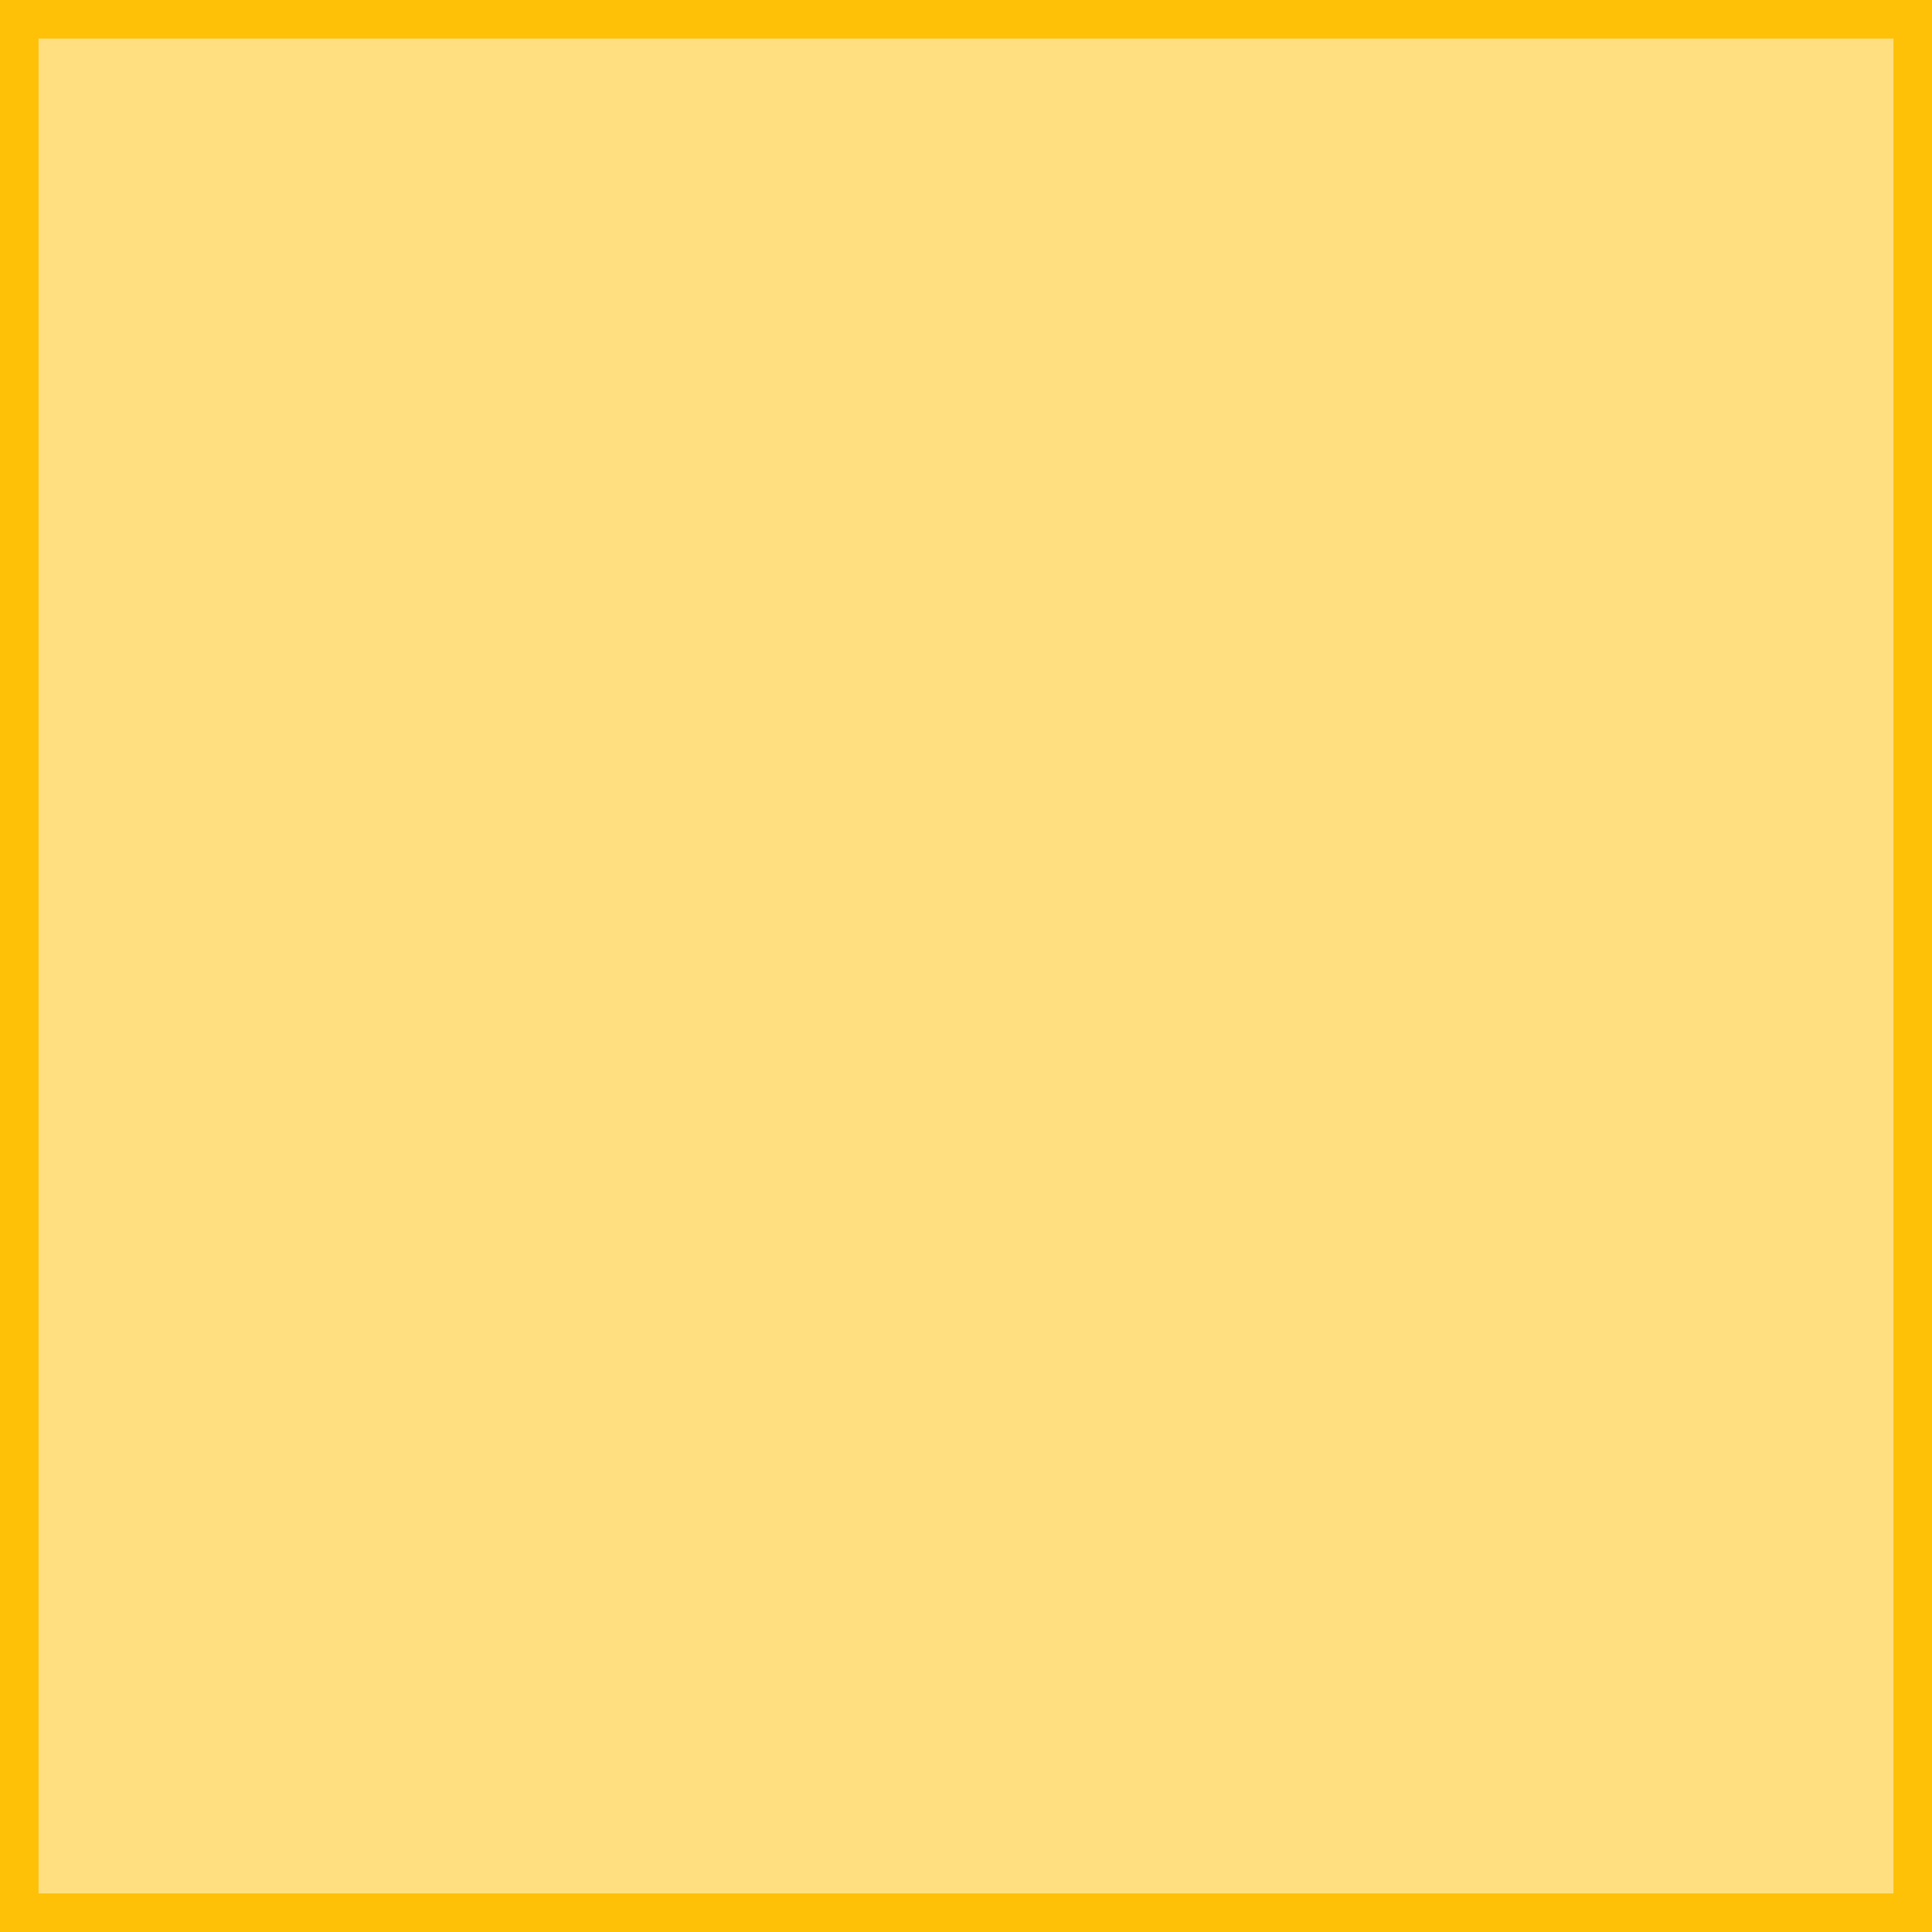
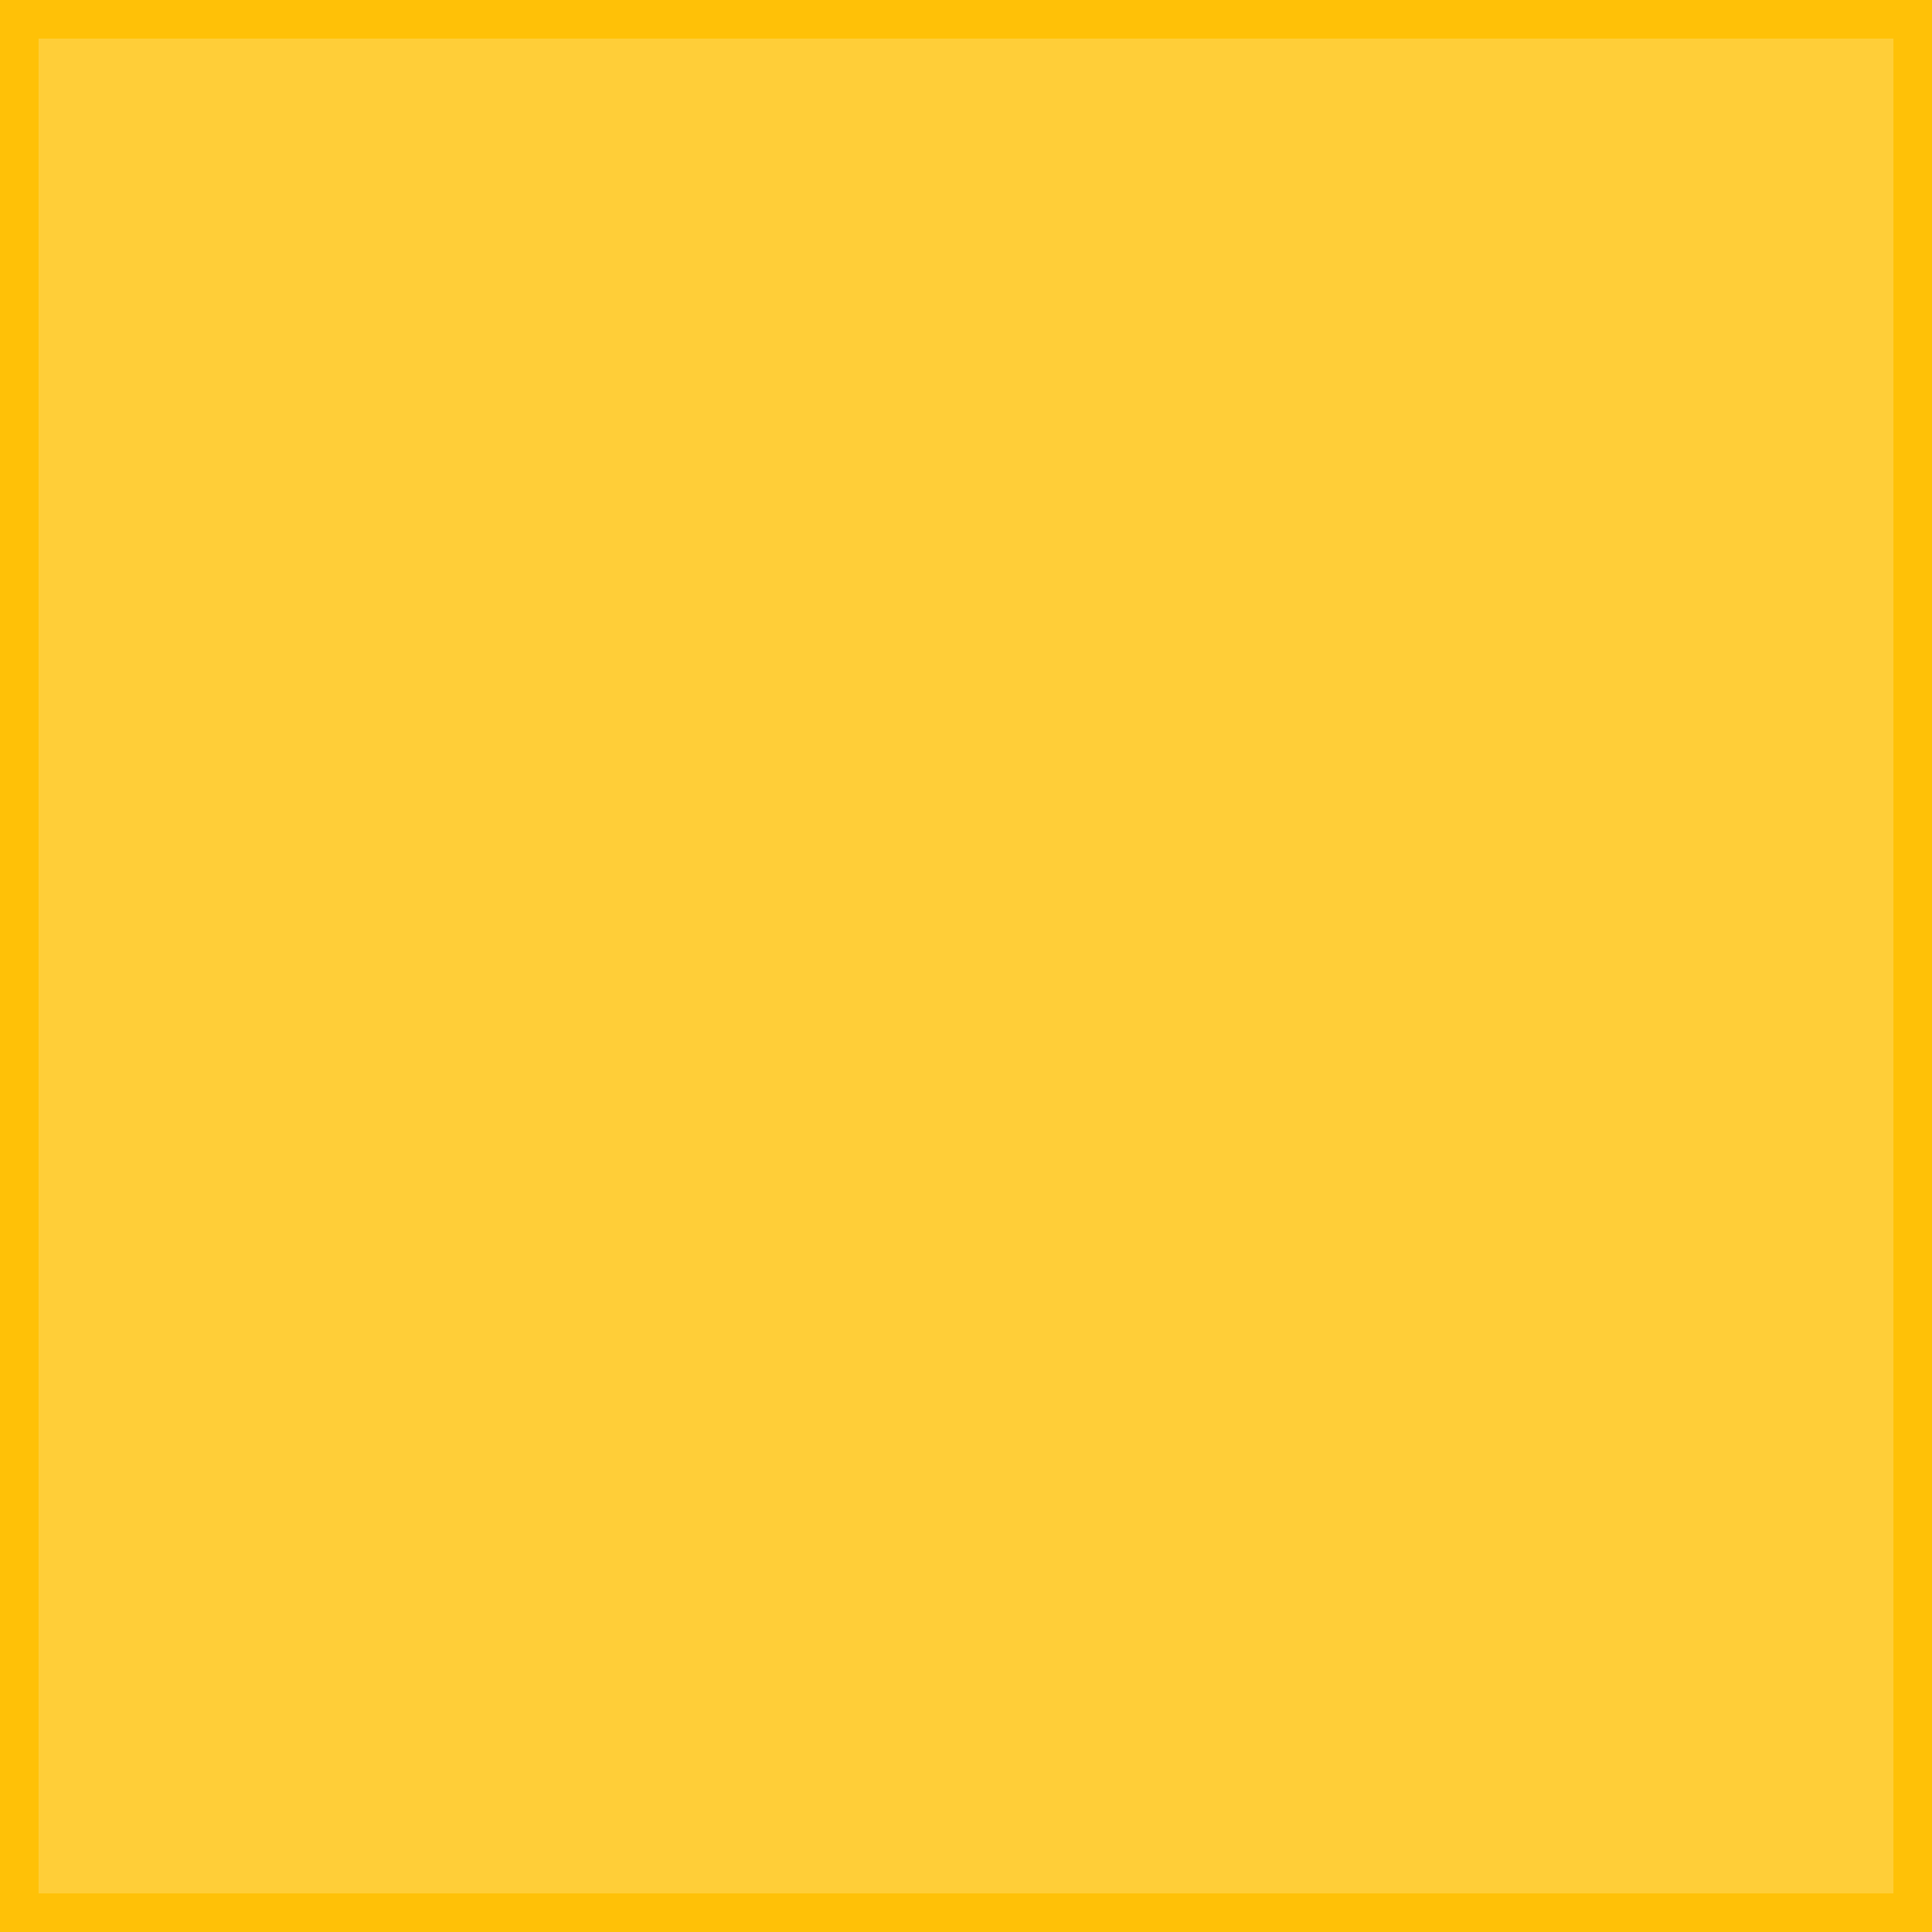
<svg xmlns="http://www.w3.org/2000/svg" width="175.333" height="175.33" viewBox="0 0 175.333 175.33">
-   <g id="selected" fill="rgba(255,193,7,0.51)" stroke="#FFC107" stroke-width="4">
+   <g id="selected" fill="rgba(255,193,7,0.8)" stroke="#FFC107" stroke-width="4">
    <rect width="175.333" height="175.33" stroke="none" />
    <rect x="1.5" y="1.5" width="172.333" height="172.33" fill="none" />
  </g>
</svg>
